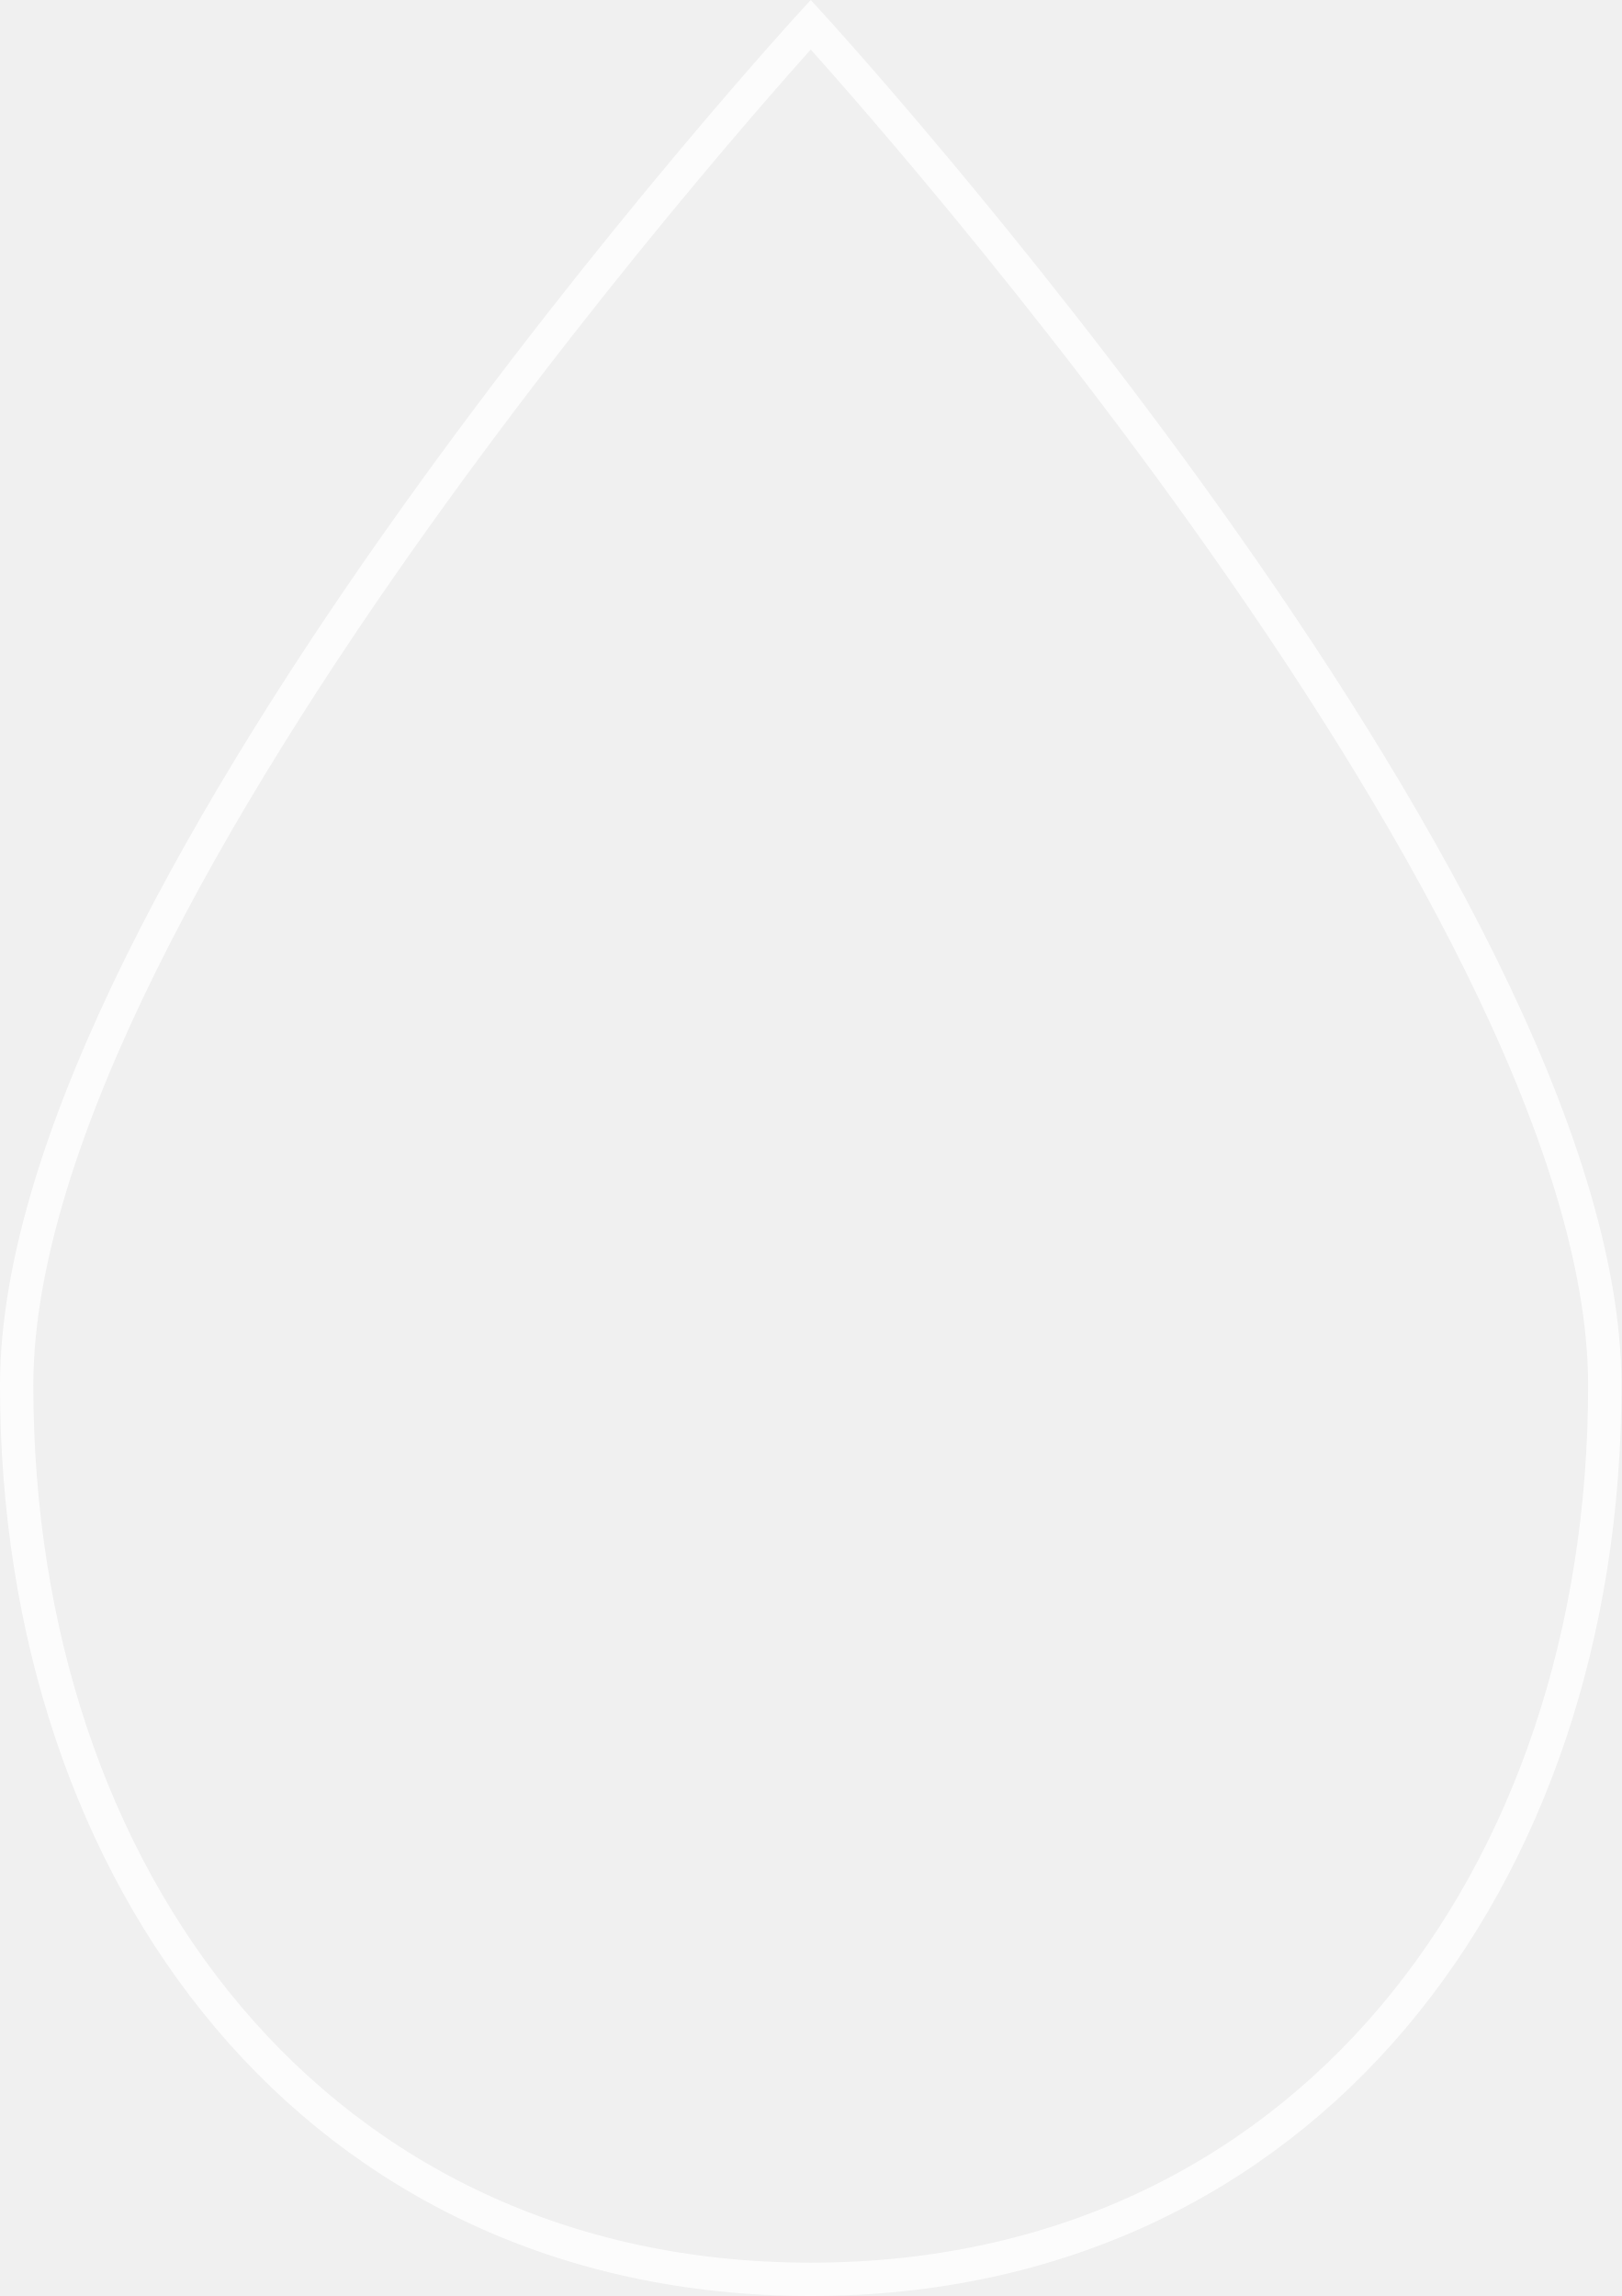
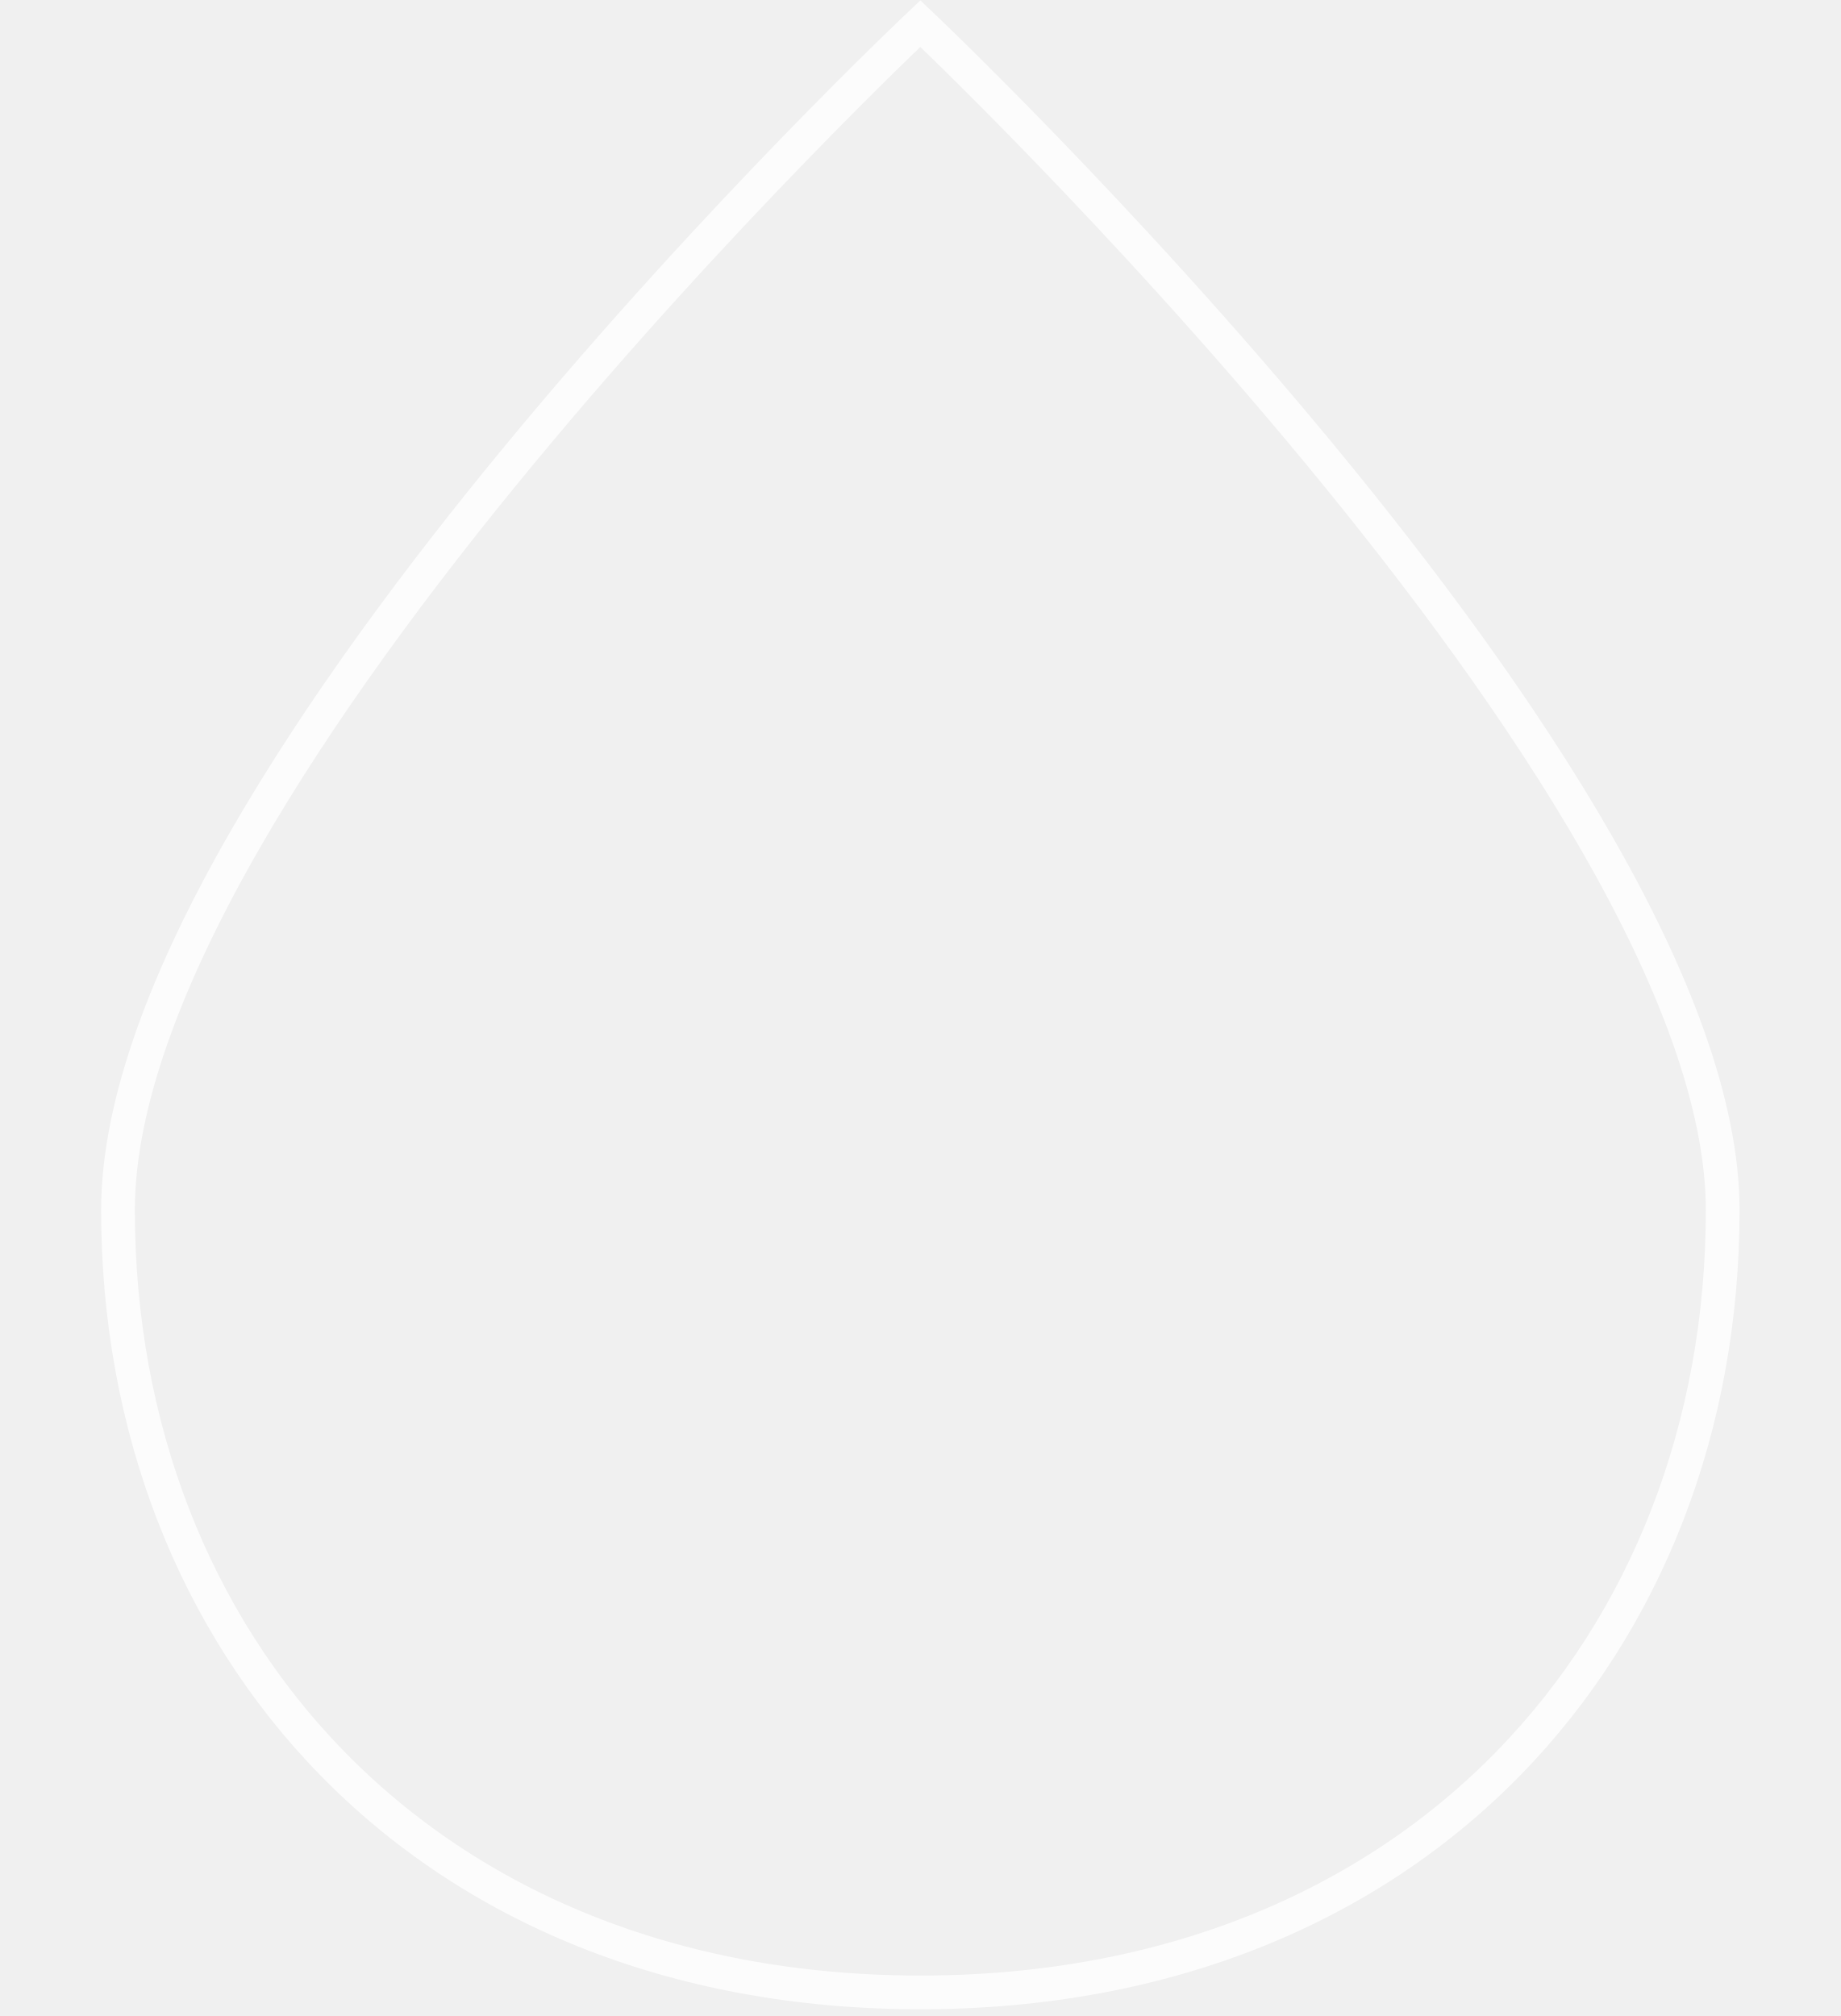
- <svg xmlns="http://www.w3.org/2000/svg" width="48.644" height="68.885" viewBox="0 0 48.644 68.885">
-   <g id="Layer_2" data-name="Layer 2">
-     <g id="Layer_1-2" data-name="Layer 1">
-       <path d="M48.144,41.563c0,14.813-9.008,26.822-23.822,26.822S.5,56.377.5,41.563,24.322.74,24.322.74,48.144,26.75,48.144,41.563Z" fill="none" stroke="#fff" stroke-miterlimit="10" opacity="0.8" />
+ <svg xmlns="http://www.w3.org/2000/svg" version="1.1" id="Layer_1" x="0px" y="0px" viewBox="0 0 54.6 59.8" style="enable-background:new 0 0 54.6 59.8;" xml:space="preserve">
+   <style type="text/css">
+ 	.st0{opacity:0.8;fill:none;stroke:#FFFFFF;stroke-miterlimit:10;enable-background:new    ;}
+ </style>
+   <g id="Layer_2_1_">
+     <g id="Layer_1-2_1_">
+       <path class="st0" d="M51.1,35.9c0,12.8-9,23.2-23.8,23.2S3.5,48.7,3.5,35.9S27.3,0.7,27.3,0.7S51.1,23.2,51.1,35.9z" />
    </g>
  </g>
</svg>
